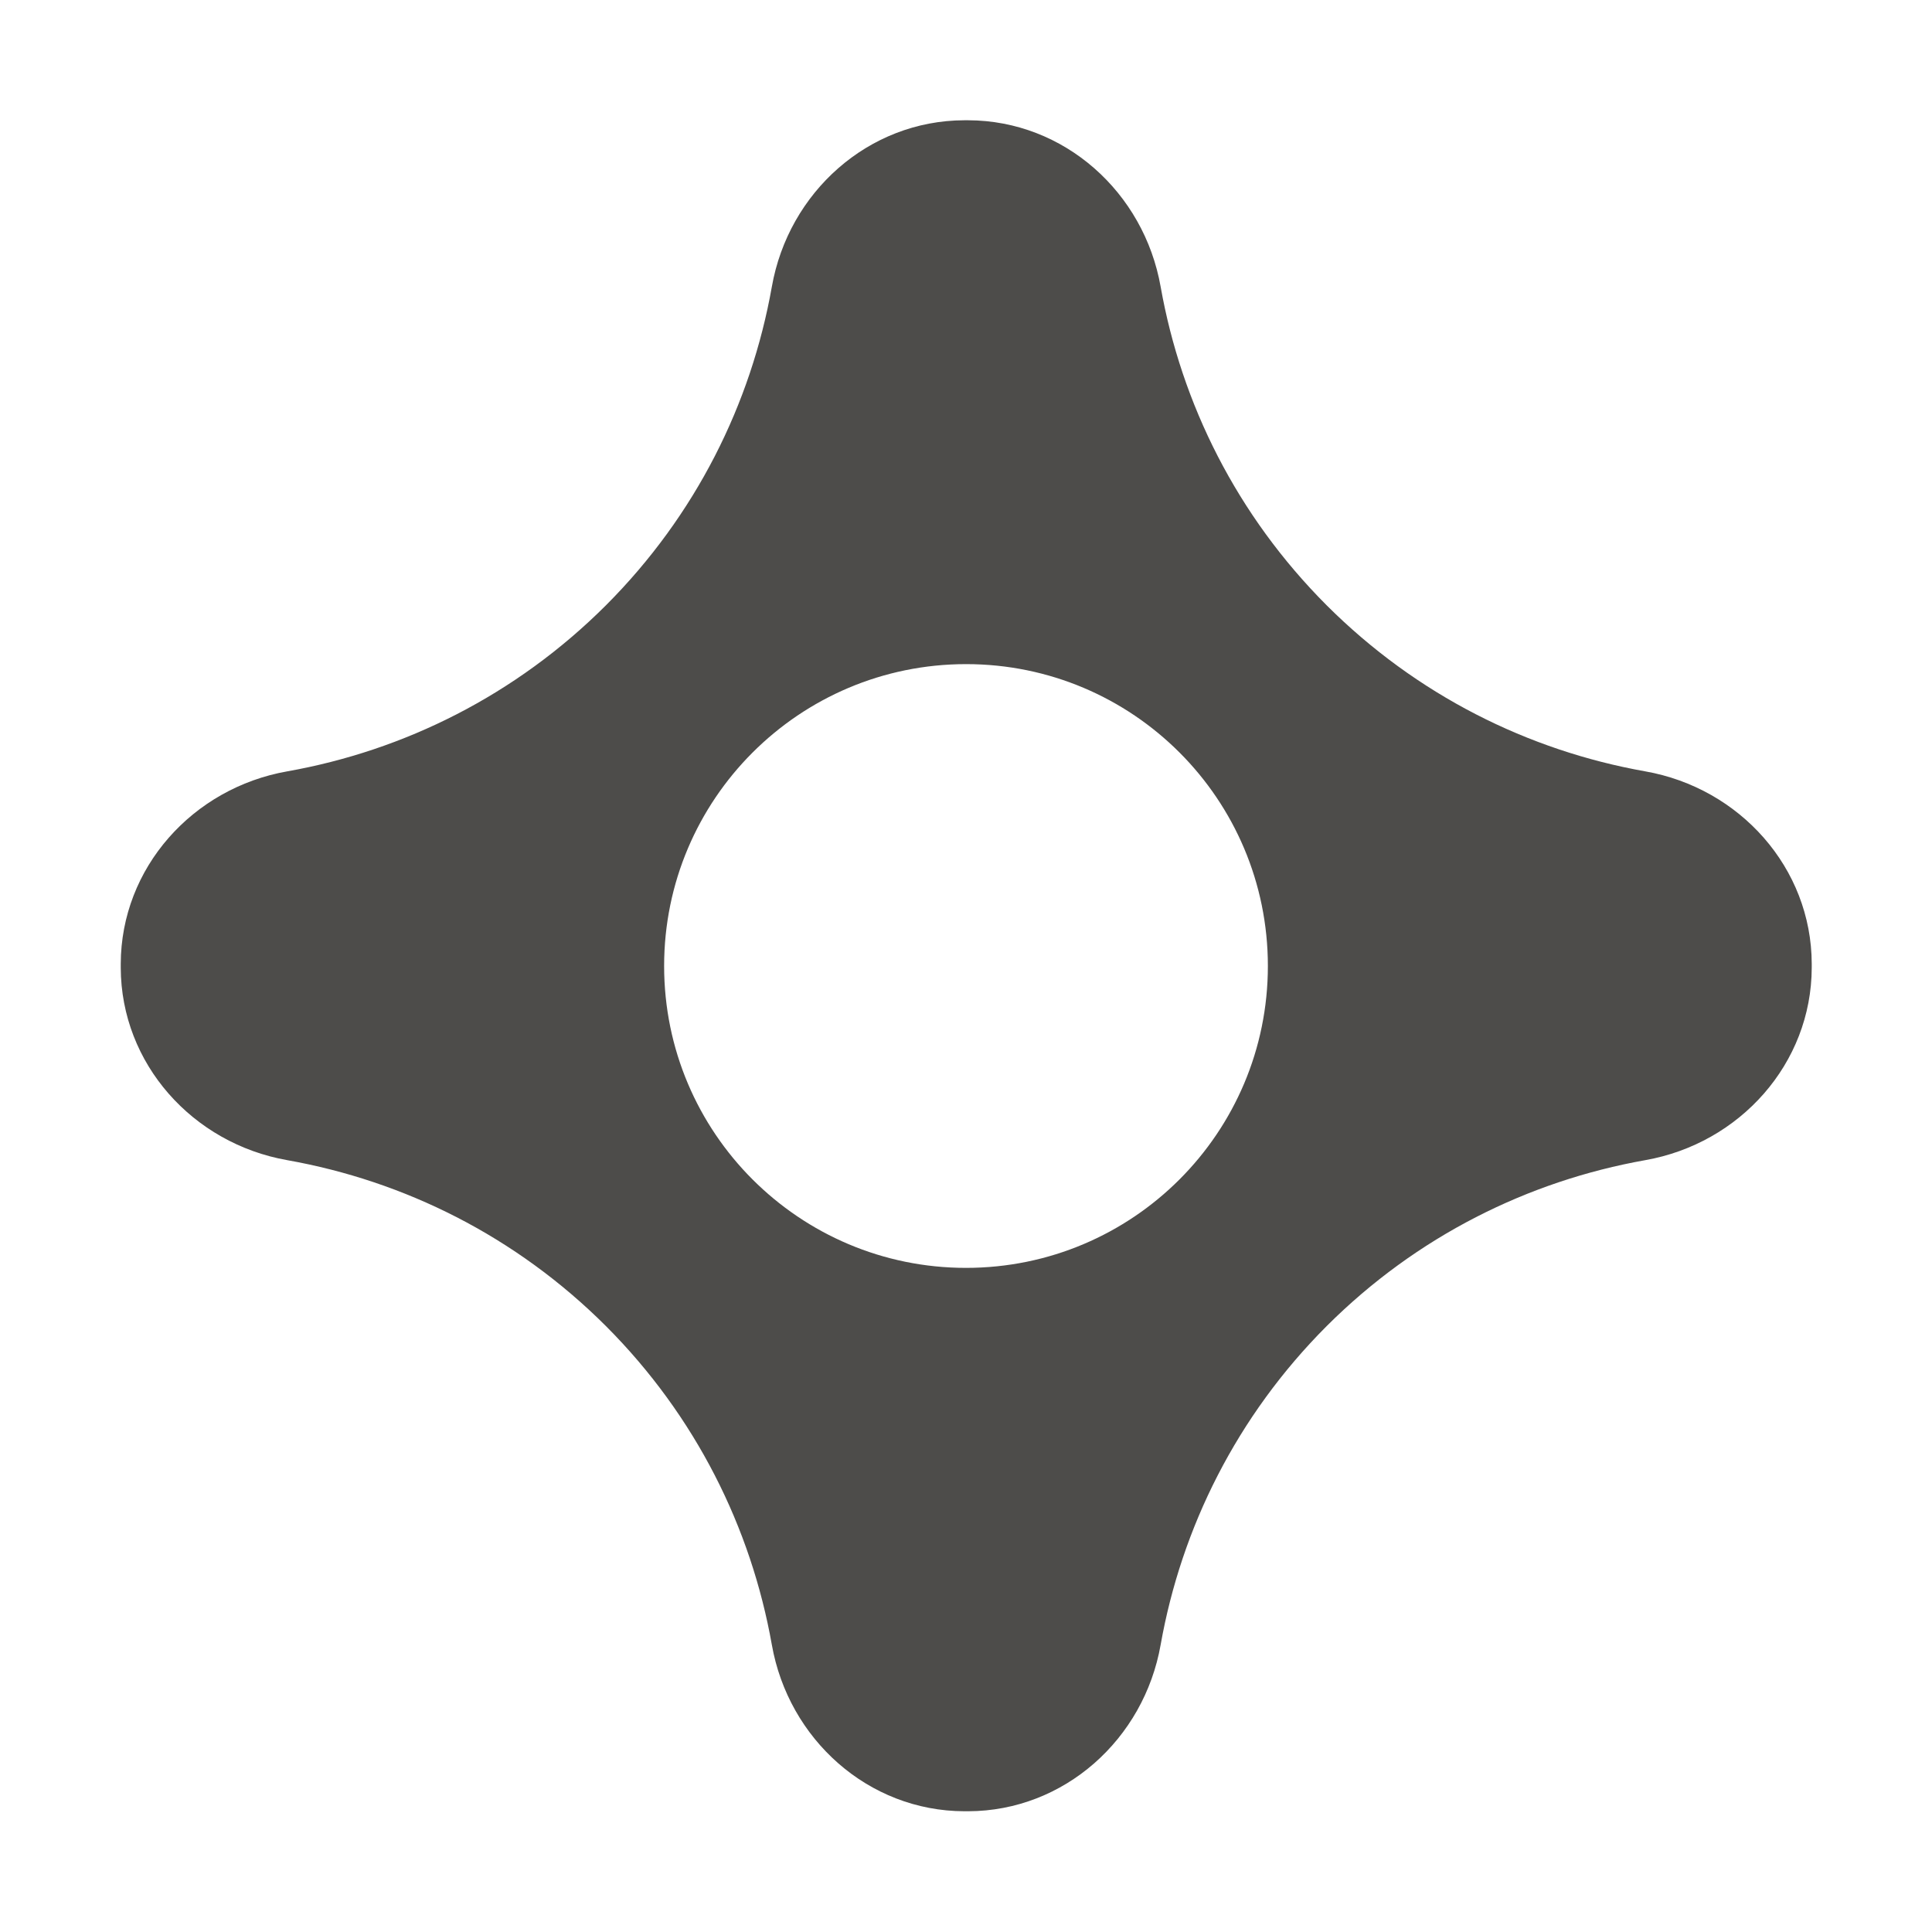
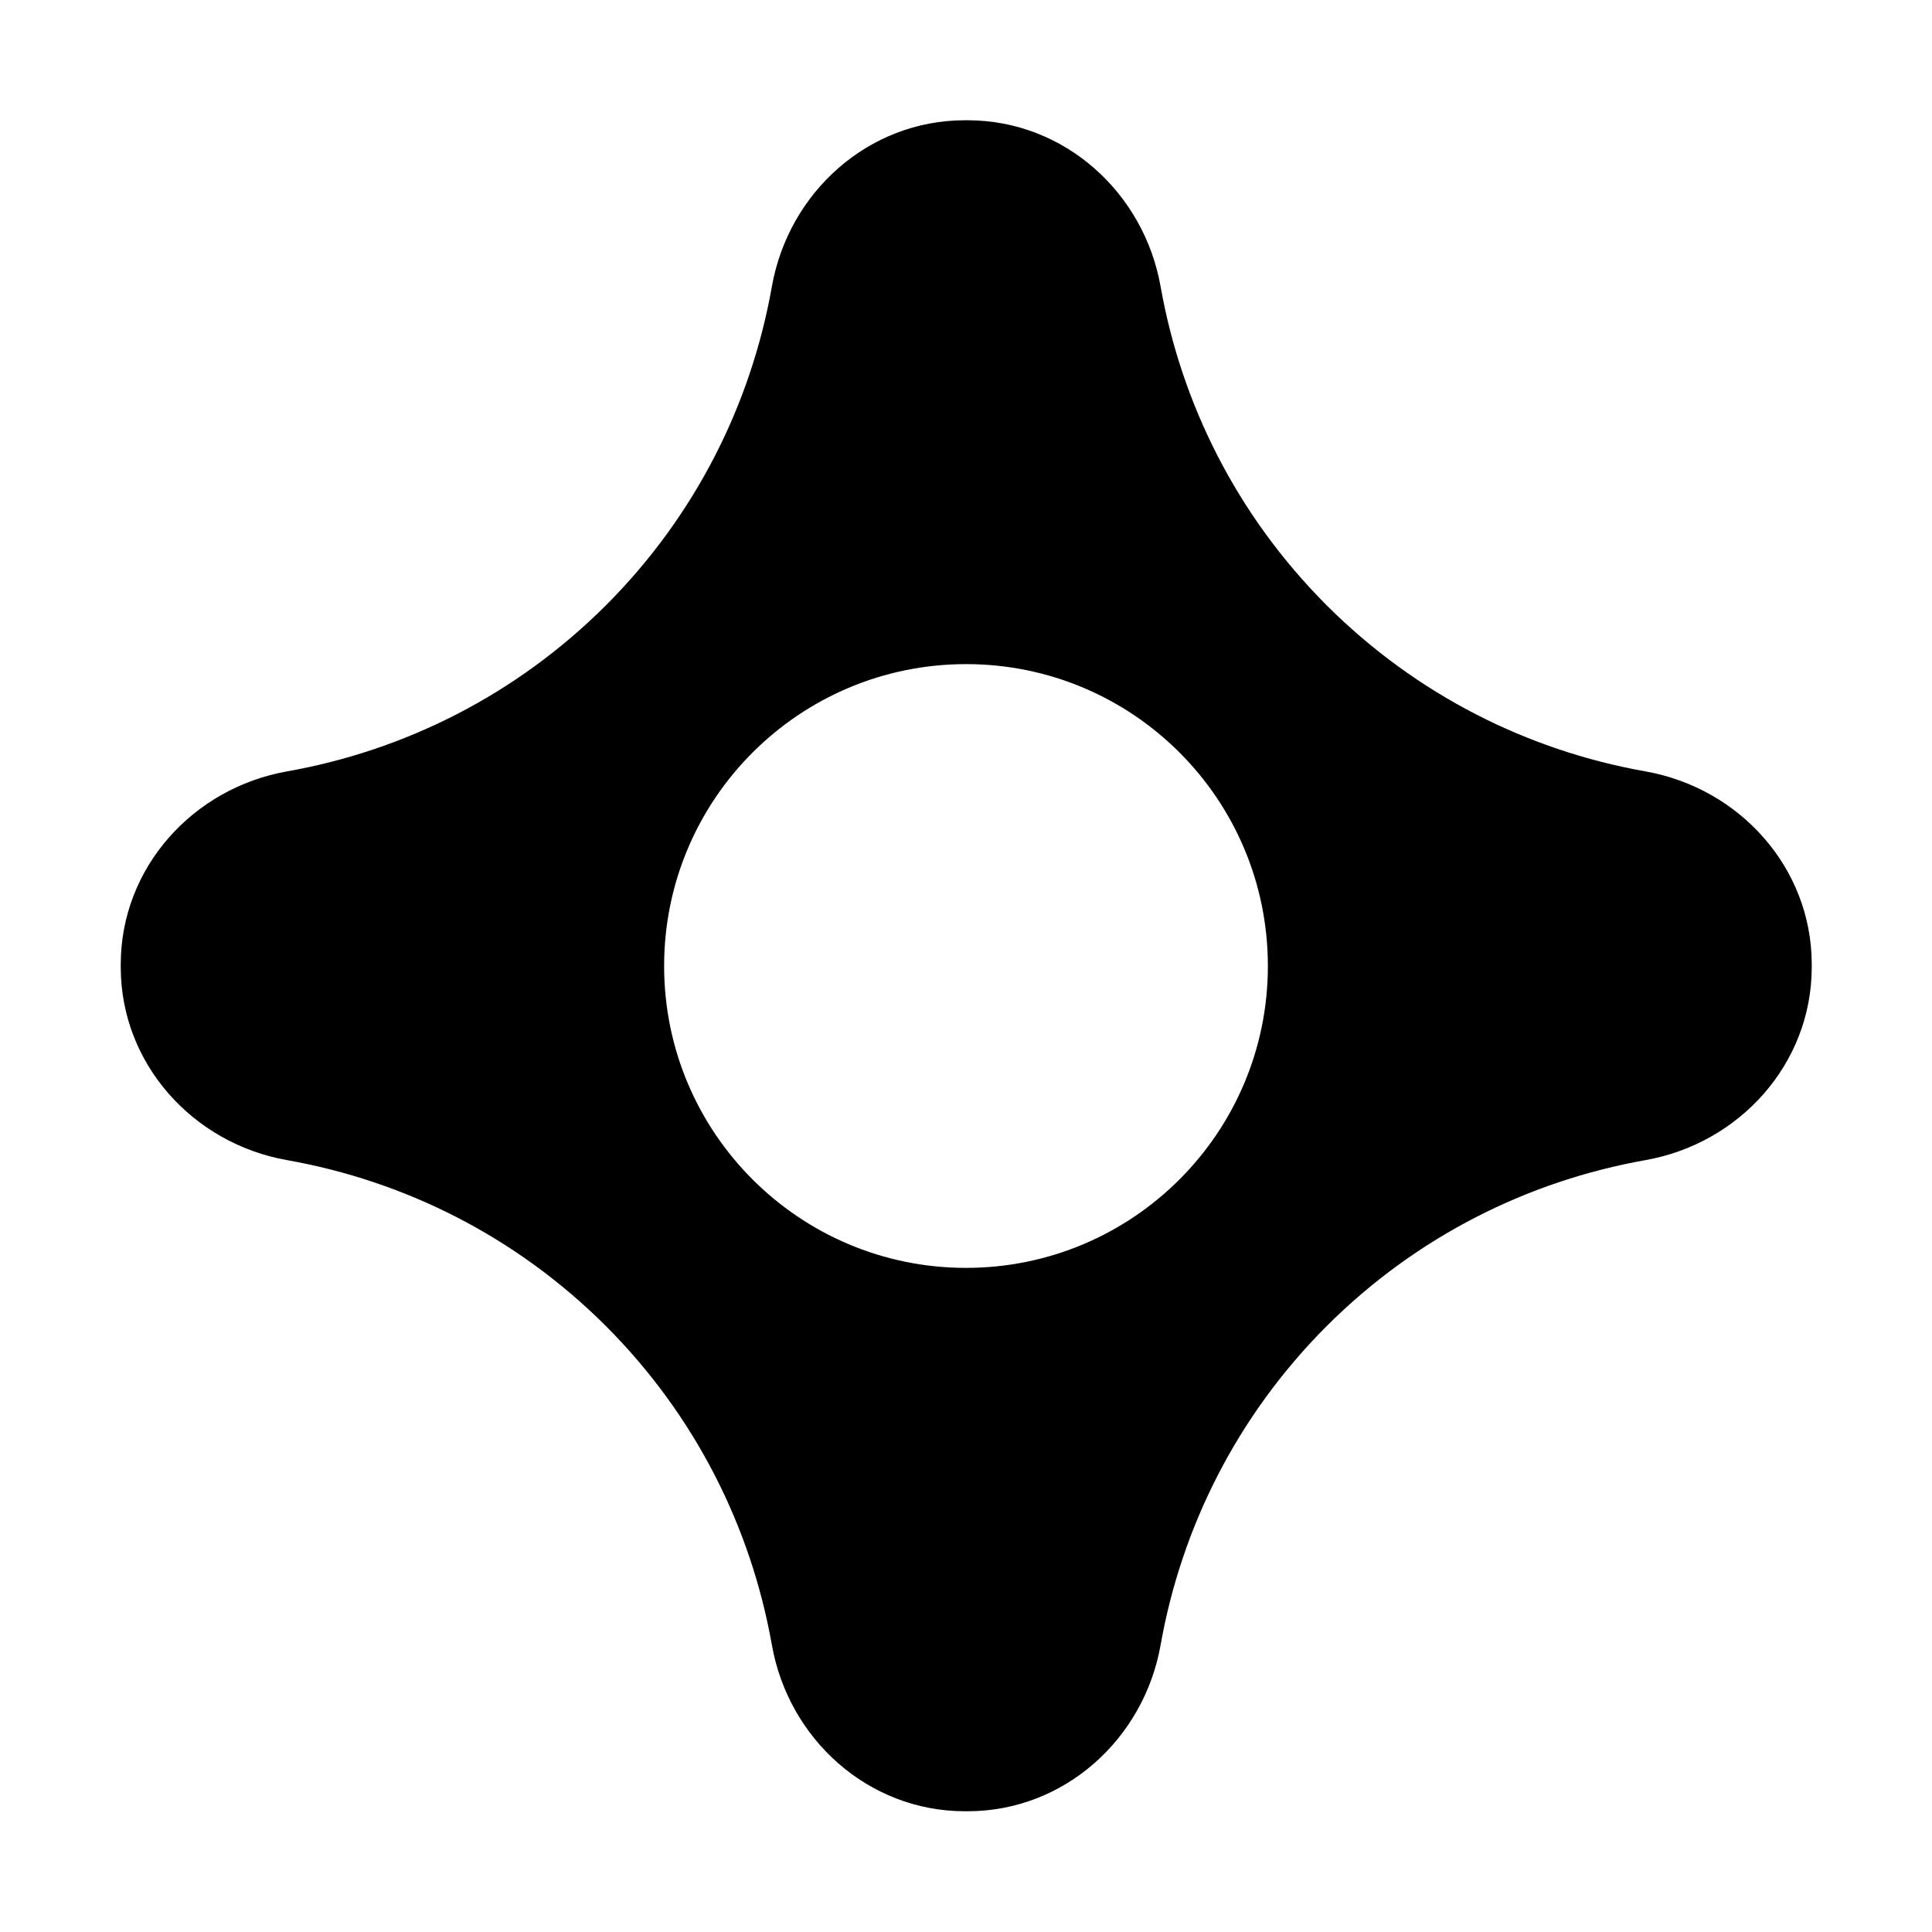
<svg xmlns="http://www.w3.org/2000/svg" width="16" height="16" viewBox="0 0 16 16" fill="none">
-   <path d="M1 7.982C1.002 7.187 1.596 6.526 2.379 6.388C3.347 6.216 4.272 5.758 5.018 5.013C5.763 4.267 6.22 3.343 6.392 2.375C6.53 1.592 7.191 0.998 7.986 0.996L8.018 0.996C8.813 0.998 9.474 1.592 9.612 2.375C9.784 3.343 10.242 4.267 10.987 5.013C11.733 5.758 12.657 6.216 13.625 6.388C14.408 6.526 15.002 7.187 15.004 7.982C15.004 7.993 15.004 8.003 15.004 8.014C15.002 8.809 14.408 9.47 13.625 9.608C12.658 9.78 11.733 10.237 10.987 10.982C10.242 11.728 9.784 12.653 9.612 13.621C9.474 14.404 8.813 14.998 8.018 15C8.007 15 7.997 15 7.986 15C7.191 14.998 6.53 14.404 6.392 13.621C6.22 12.653 5.763 11.728 5.018 10.982C4.272 10.237 3.347 9.78 2.379 9.608C1.596 9.47 1.002 8.809 1 8.014C1 8.003 1 7.993 1 7.982ZM5.5 8C5.5 9.381 6.62 10.5 8 10.5C9.381 10.5 10.5 9.381 10.5 8C10.5 6.619 9.382 5.5 8.001 5.5C6.62 5.5 5.5 6.619 5.5 8Z" fill="#4D4C4A" />
+   <path d="M1 7.982C1.002 7.187 1.596 6.526 2.379 6.388C3.347 6.216 4.272 5.758 5.018 5.013C5.763 4.267 6.22 3.343 6.392 2.375C6.53 1.592 7.191 0.998 7.986 0.996L8.018 0.996C8.813 0.998 9.474 1.592 9.612 2.375C9.784 3.343 10.242 4.267 10.987 5.013C11.733 5.758 12.657 6.216 13.625 6.388C14.408 6.526 15.002 7.187 15.004 7.982C15.004 7.993 15.004 8.003 15.004 8.014C15.002 8.809 14.408 9.47 13.625 9.608C12.658 9.78 11.733 10.237 10.987 10.982C10.242 11.728 9.784 12.653 9.612 13.621C9.474 14.404 8.813 14.998 8.018 15C8.007 15 7.997 15 7.986 15C7.191 14.998 6.53 14.404 6.392 13.621C6.22 12.653 5.763 11.728 5.018 10.982C4.272 10.237 3.347 9.78 2.379 9.608C1.596 9.47 1.002 8.809 1 8.014C1 8.003 1 7.993 1 7.982ZM5.5 8C5.5 9.381 6.62 10.5 8 10.5C9.381 10.5 10.5 9.381 10.5 8C10.5 6.619 9.382 5.5 8.001 5.5C6.62 5.5 5.5 6.619 5.5 8Z" fill="black" />
</svg>
